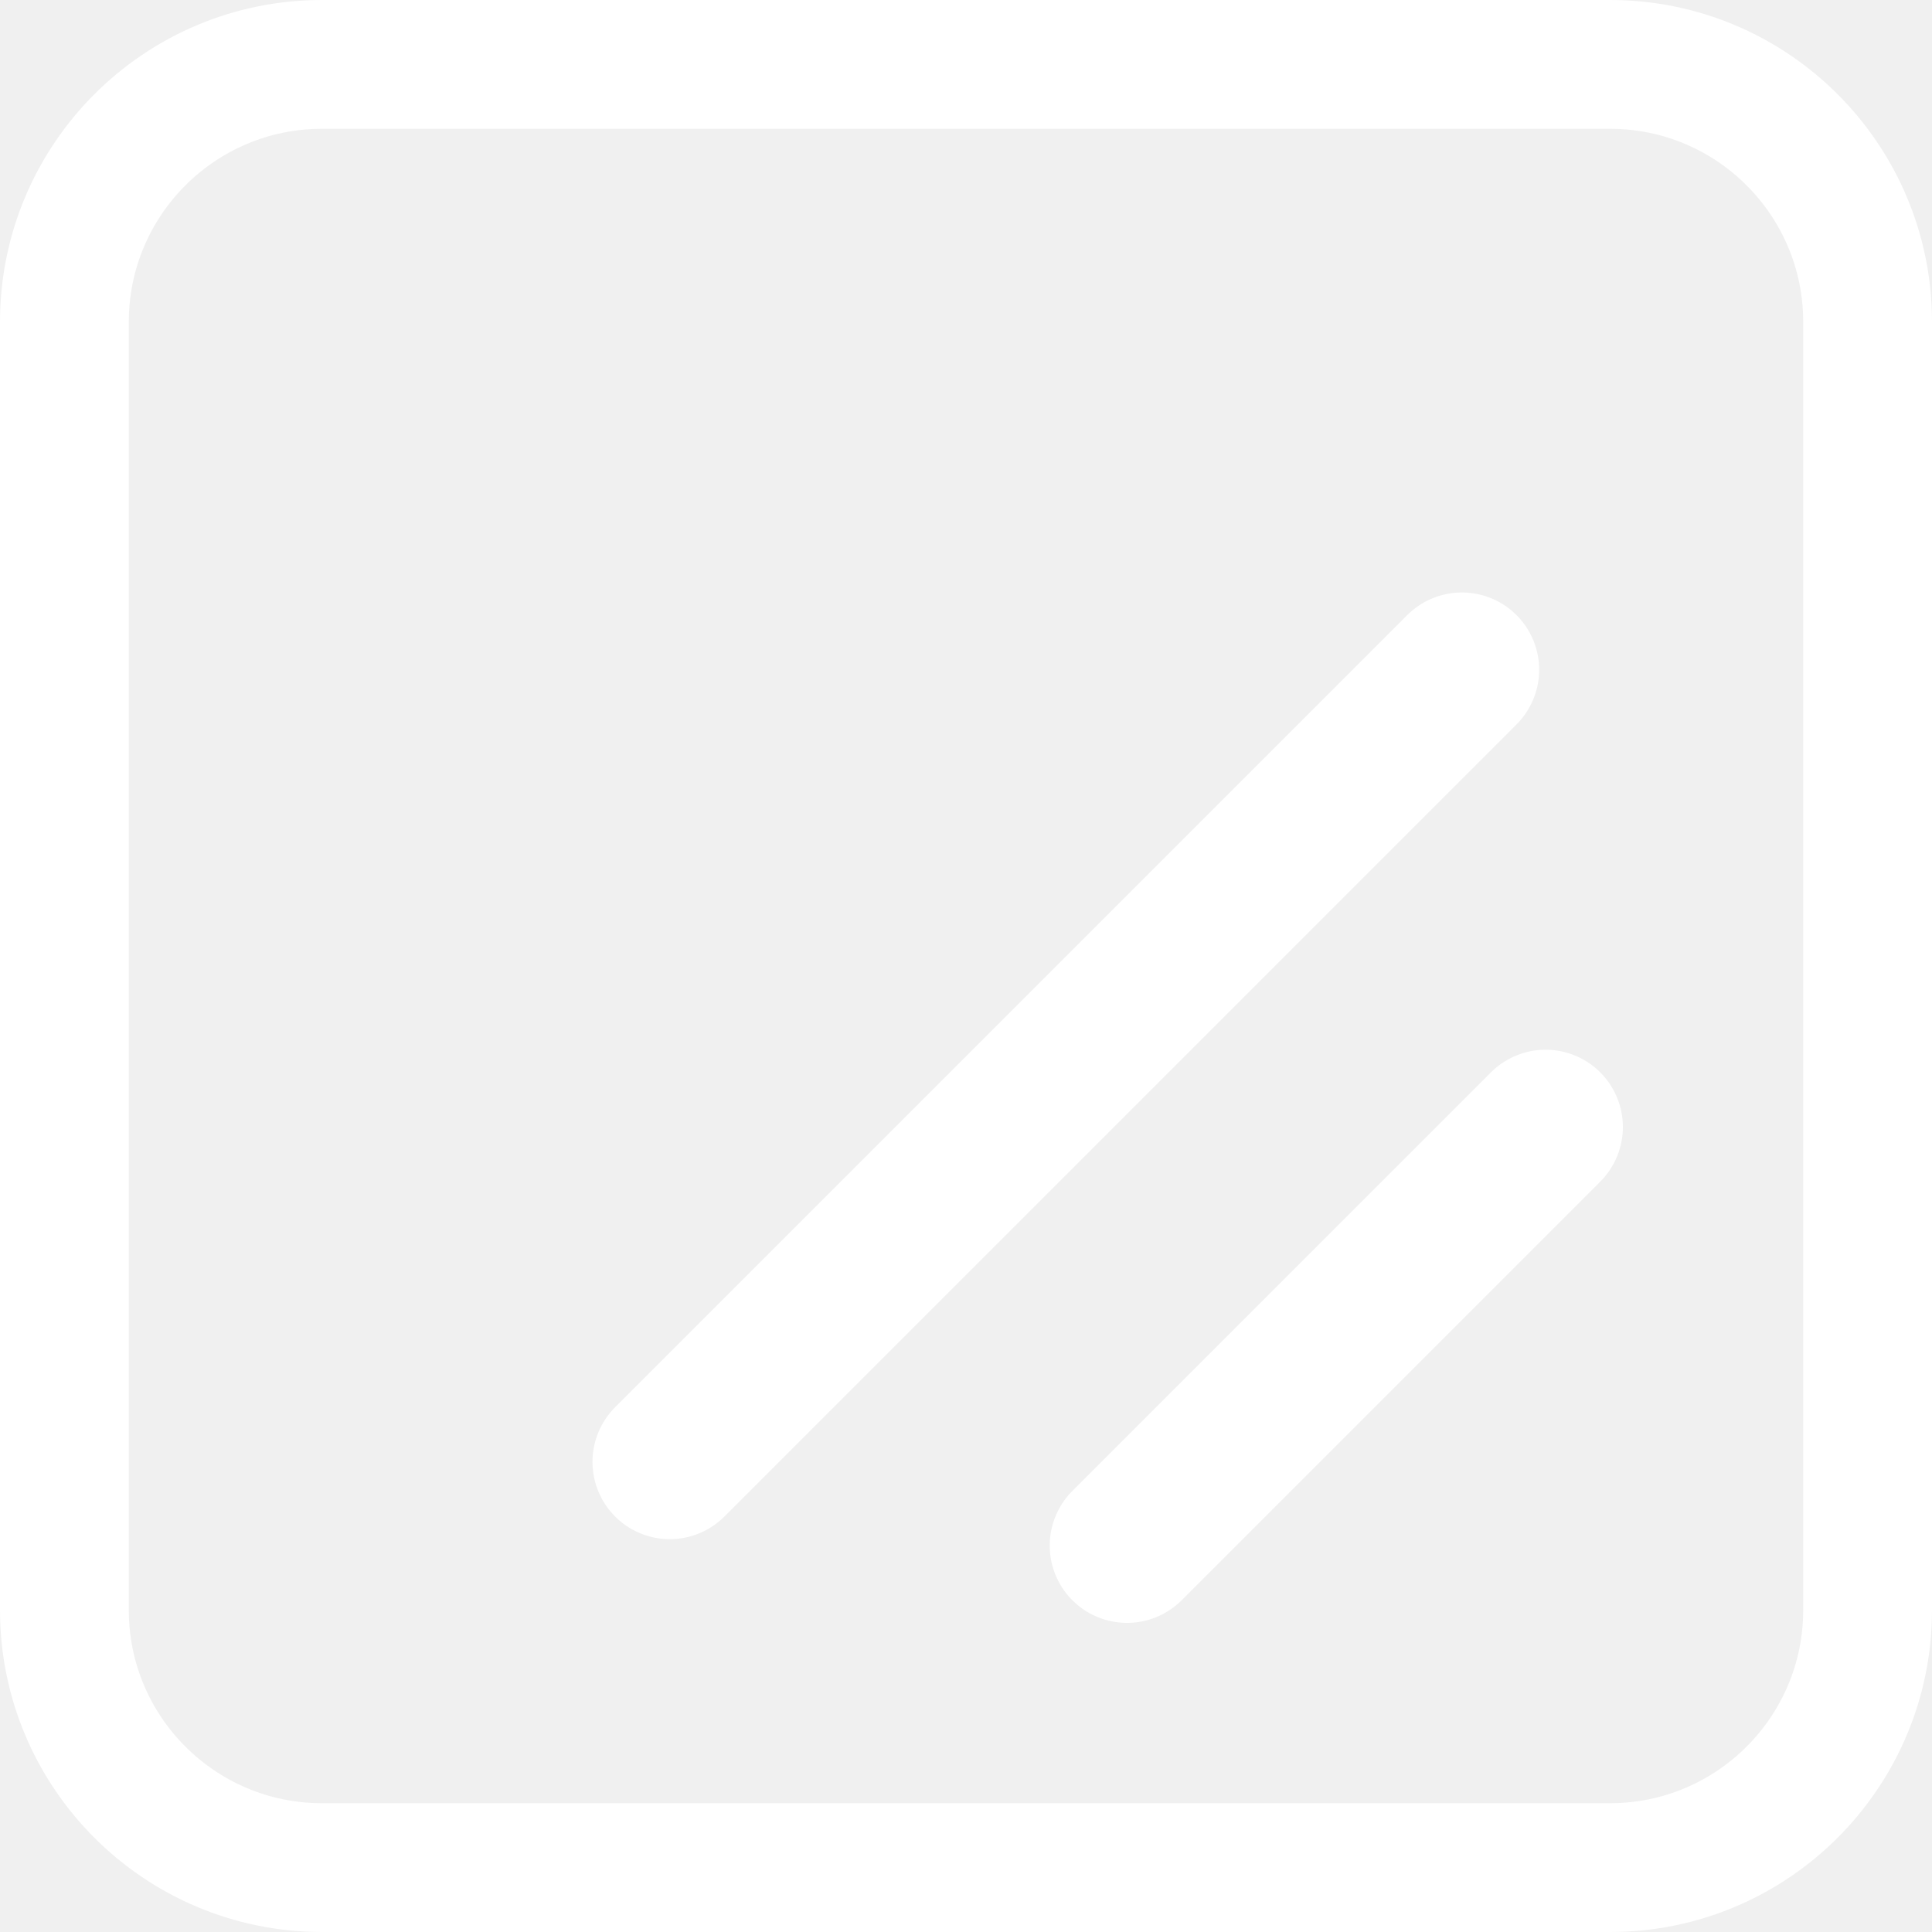
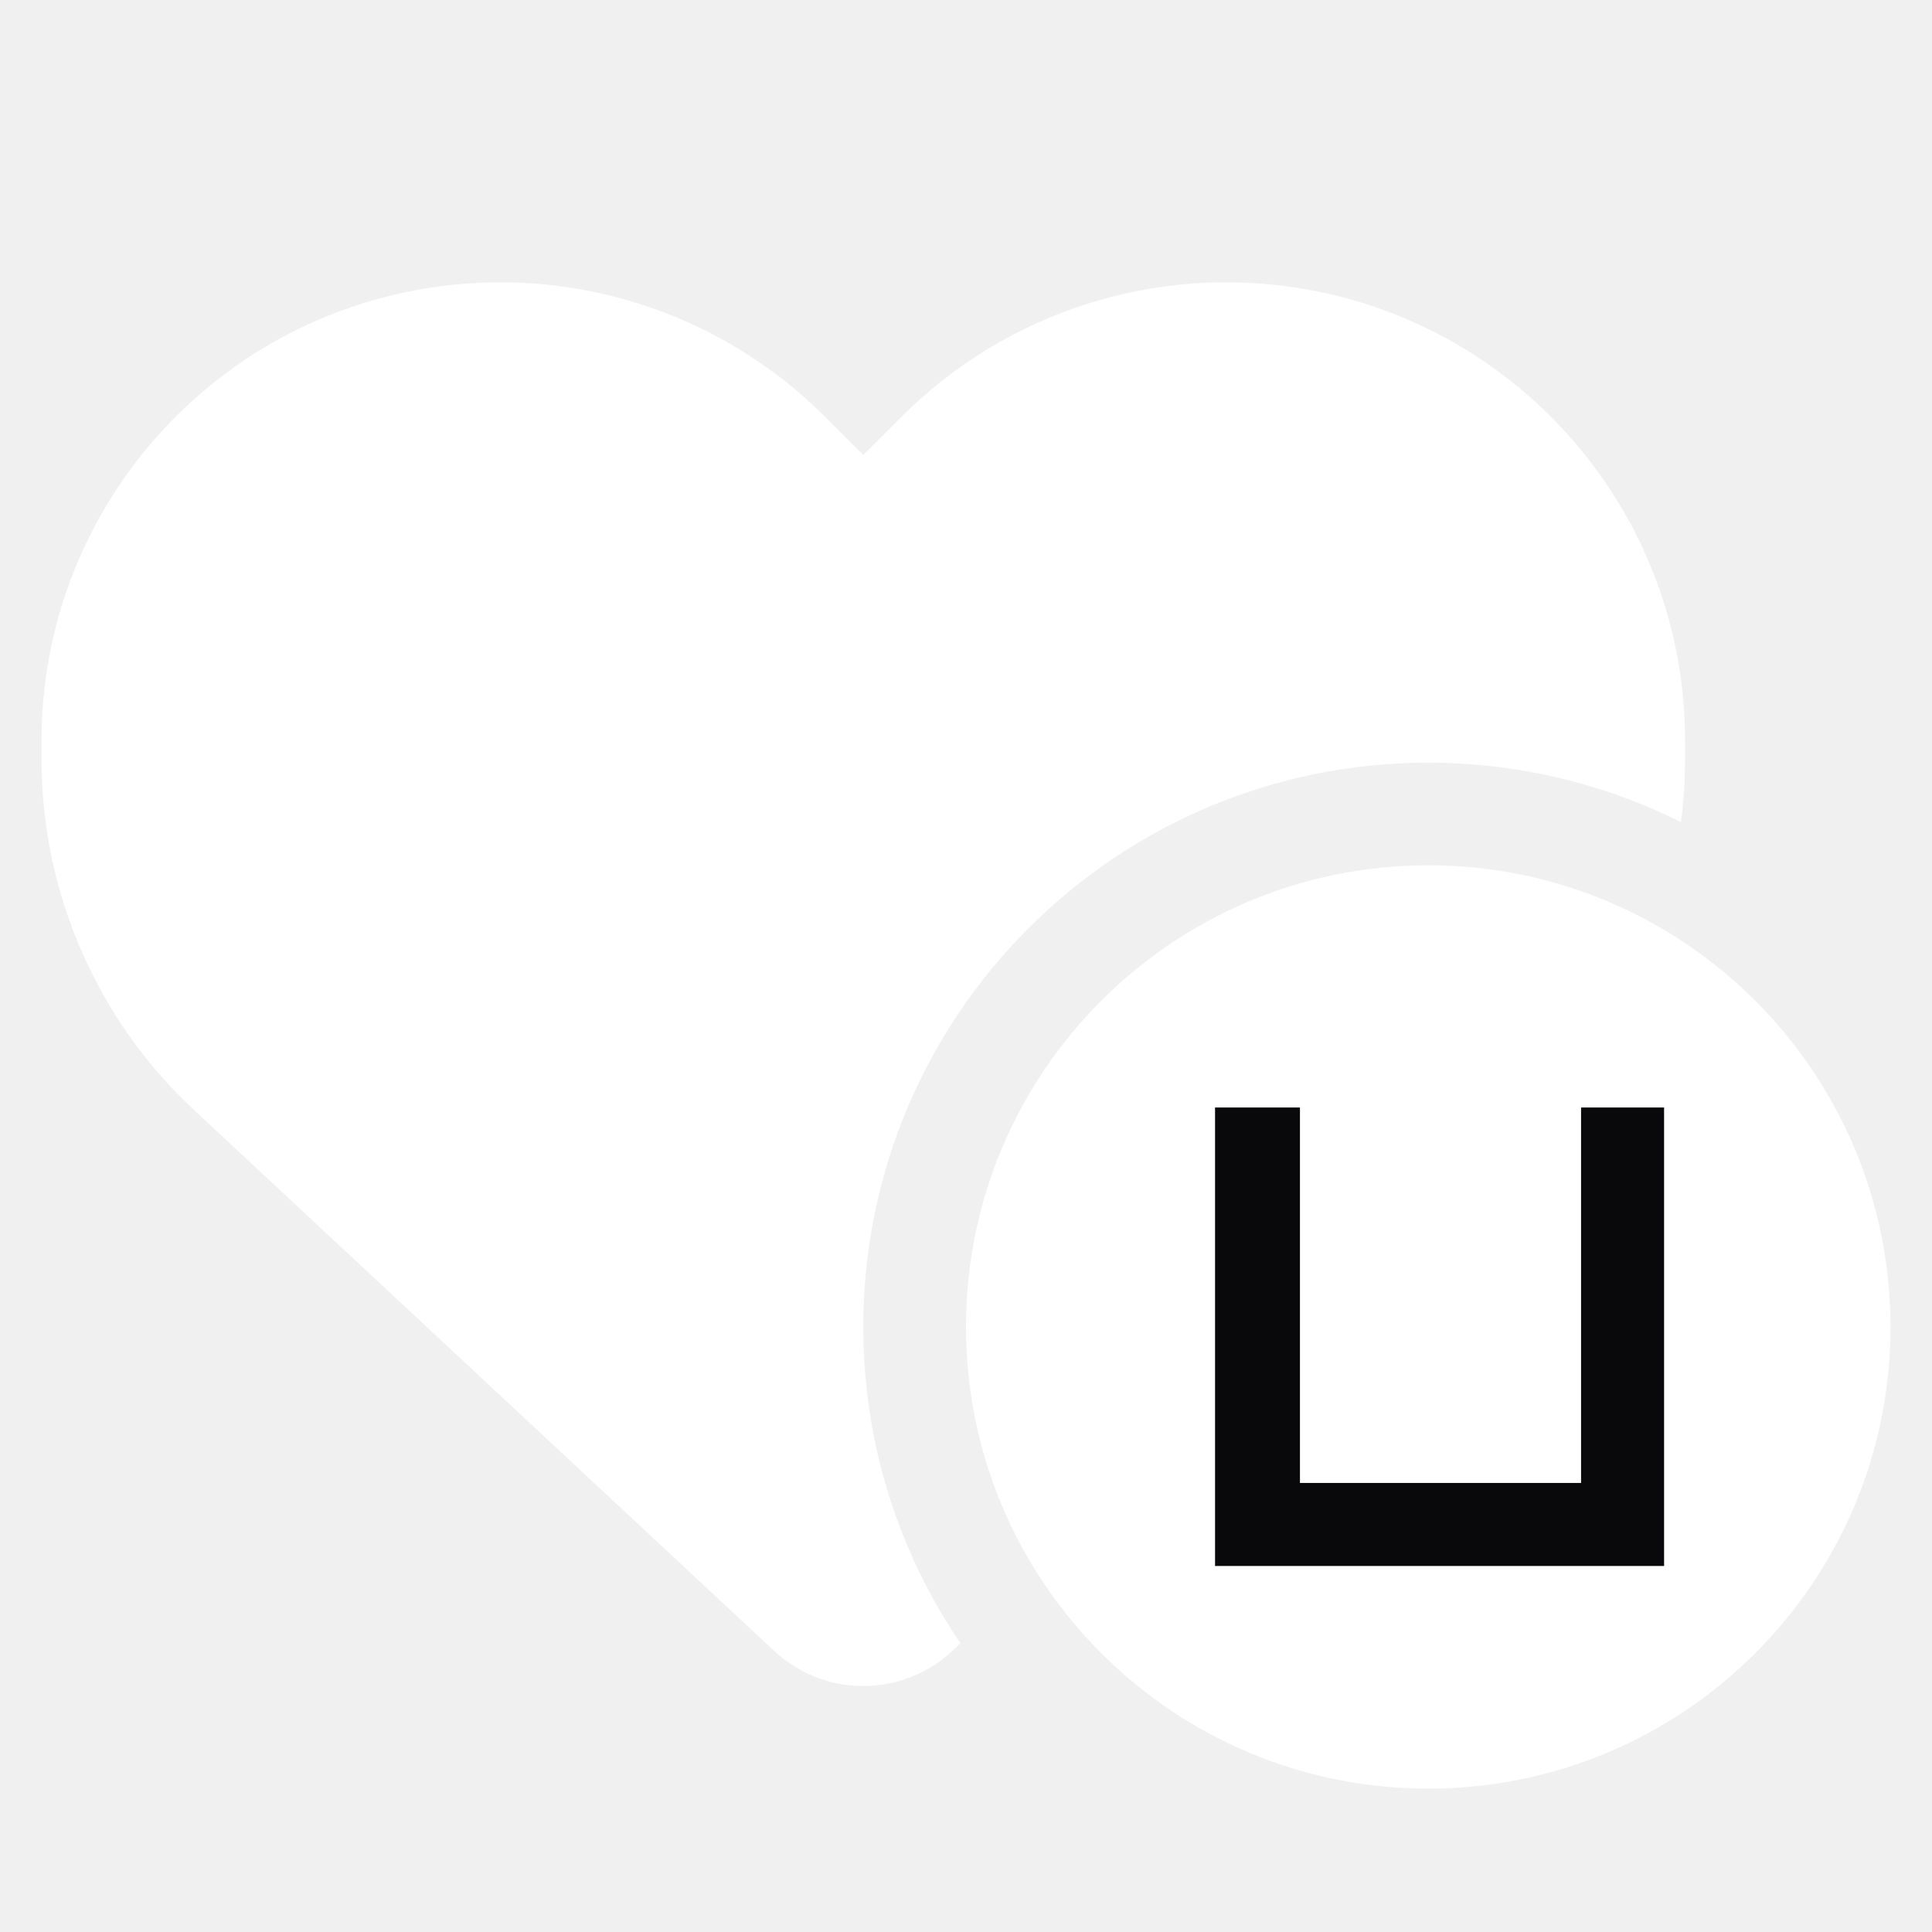
<svg xmlns="http://www.w3.org/2000/svg" width="300" height="300" viewBox="0 0 300 300" fill="none">
-   <g clip-path="url(#clip0_45_2)">
-     <path d="M240 175L175 240" stroke="white" stroke-width="24" stroke-linecap="round" stroke-linejoin="round" />
-     <path d="M227 104L104 227" stroke="white" stroke-width="24" stroke-linecap="round" stroke-linejoin="round" />
-     <rect x="10" y="10" width="280" height="280" rx="40" stroke="white" stroke-width="20" />
-   </g>
-   <defs>
-     <clipPath id="clip0_45_2">
-       <rect width="300" height="300" fill="white" />
-     </clipPath>
-   </defs>
+   <path d="M30.172 172.396L120.243 256.378C123.981 259.863 128.916 261.804 134.05 261.804C139.184 261.804 144.118 259.863 147.857 256.378L149.153 255.183C139.632 241.195 134.05 224.269 134.05 206.048C134.05 157.66 173.327 118.432 221.777 118.432C235.884 118.432 249.192 121.768 261.006 127.642C261.454 124.407 261.654 121.171 261.654 117.885L261.654 114.998C261.654 80.2 236.481 50.53 202.138 44.805C179.409 41.022 156.281 48.439 140.031 64.668L134.05 70.642L128.068 64.668C111.819 48.439 88.69 41.022 65.961 44.805C31.617 50.53 6.445 80.2 6.445 114.998L6.445 117.885C6.445 138.544 15.019 158.308 30.172 172.396ZM221.777 277.734C261.404 277.734 293.555 245.625 293.555 206.048C293.555 166.472 261.404 134.363 221.777 134.363C182.15 134.363 150 166.472 150 206.048C150 245.625 182.15 277.734 221.777 277.734Z" fill="#FFFFFF">
+ </path>
+   <path d="M188.672 243.164L258.398 243.164L258.398 171.973L245.508 171.973L245.508 230.273L201.855 230.273L201.855 171.973L188.672 171.973L188.672 243.164Z" fill="#09090B">
+ </path>
</svg>
